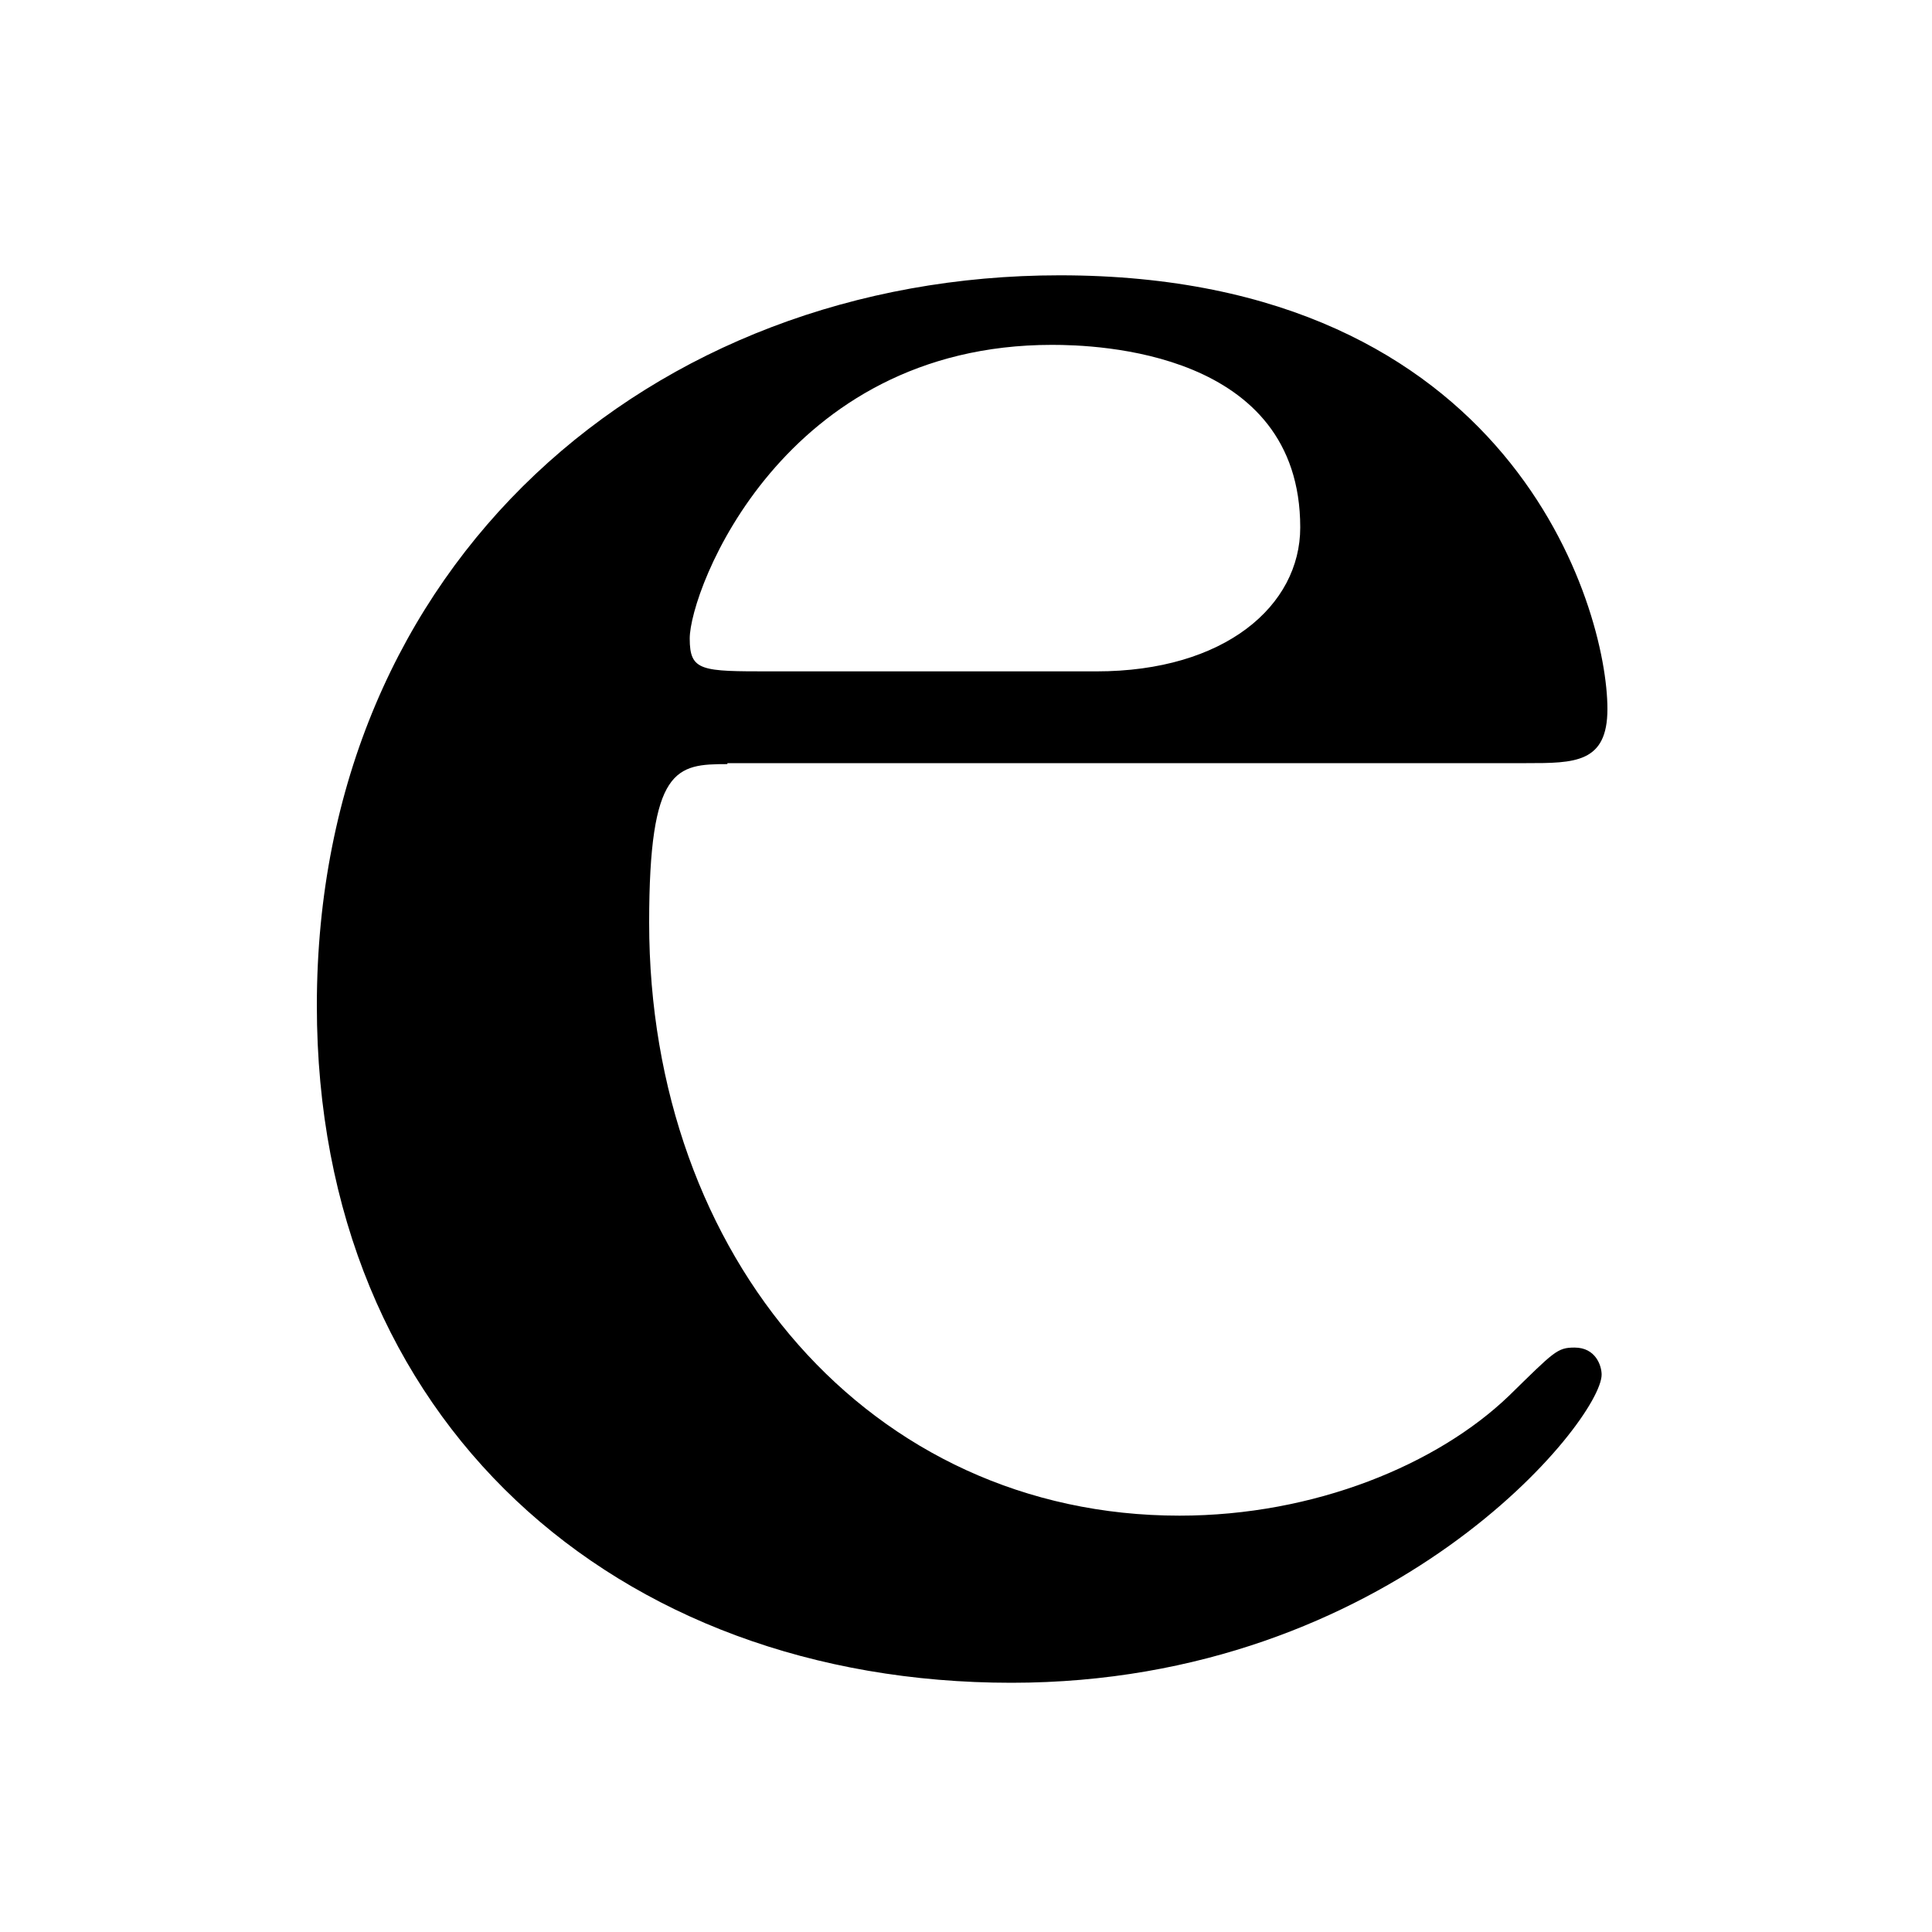
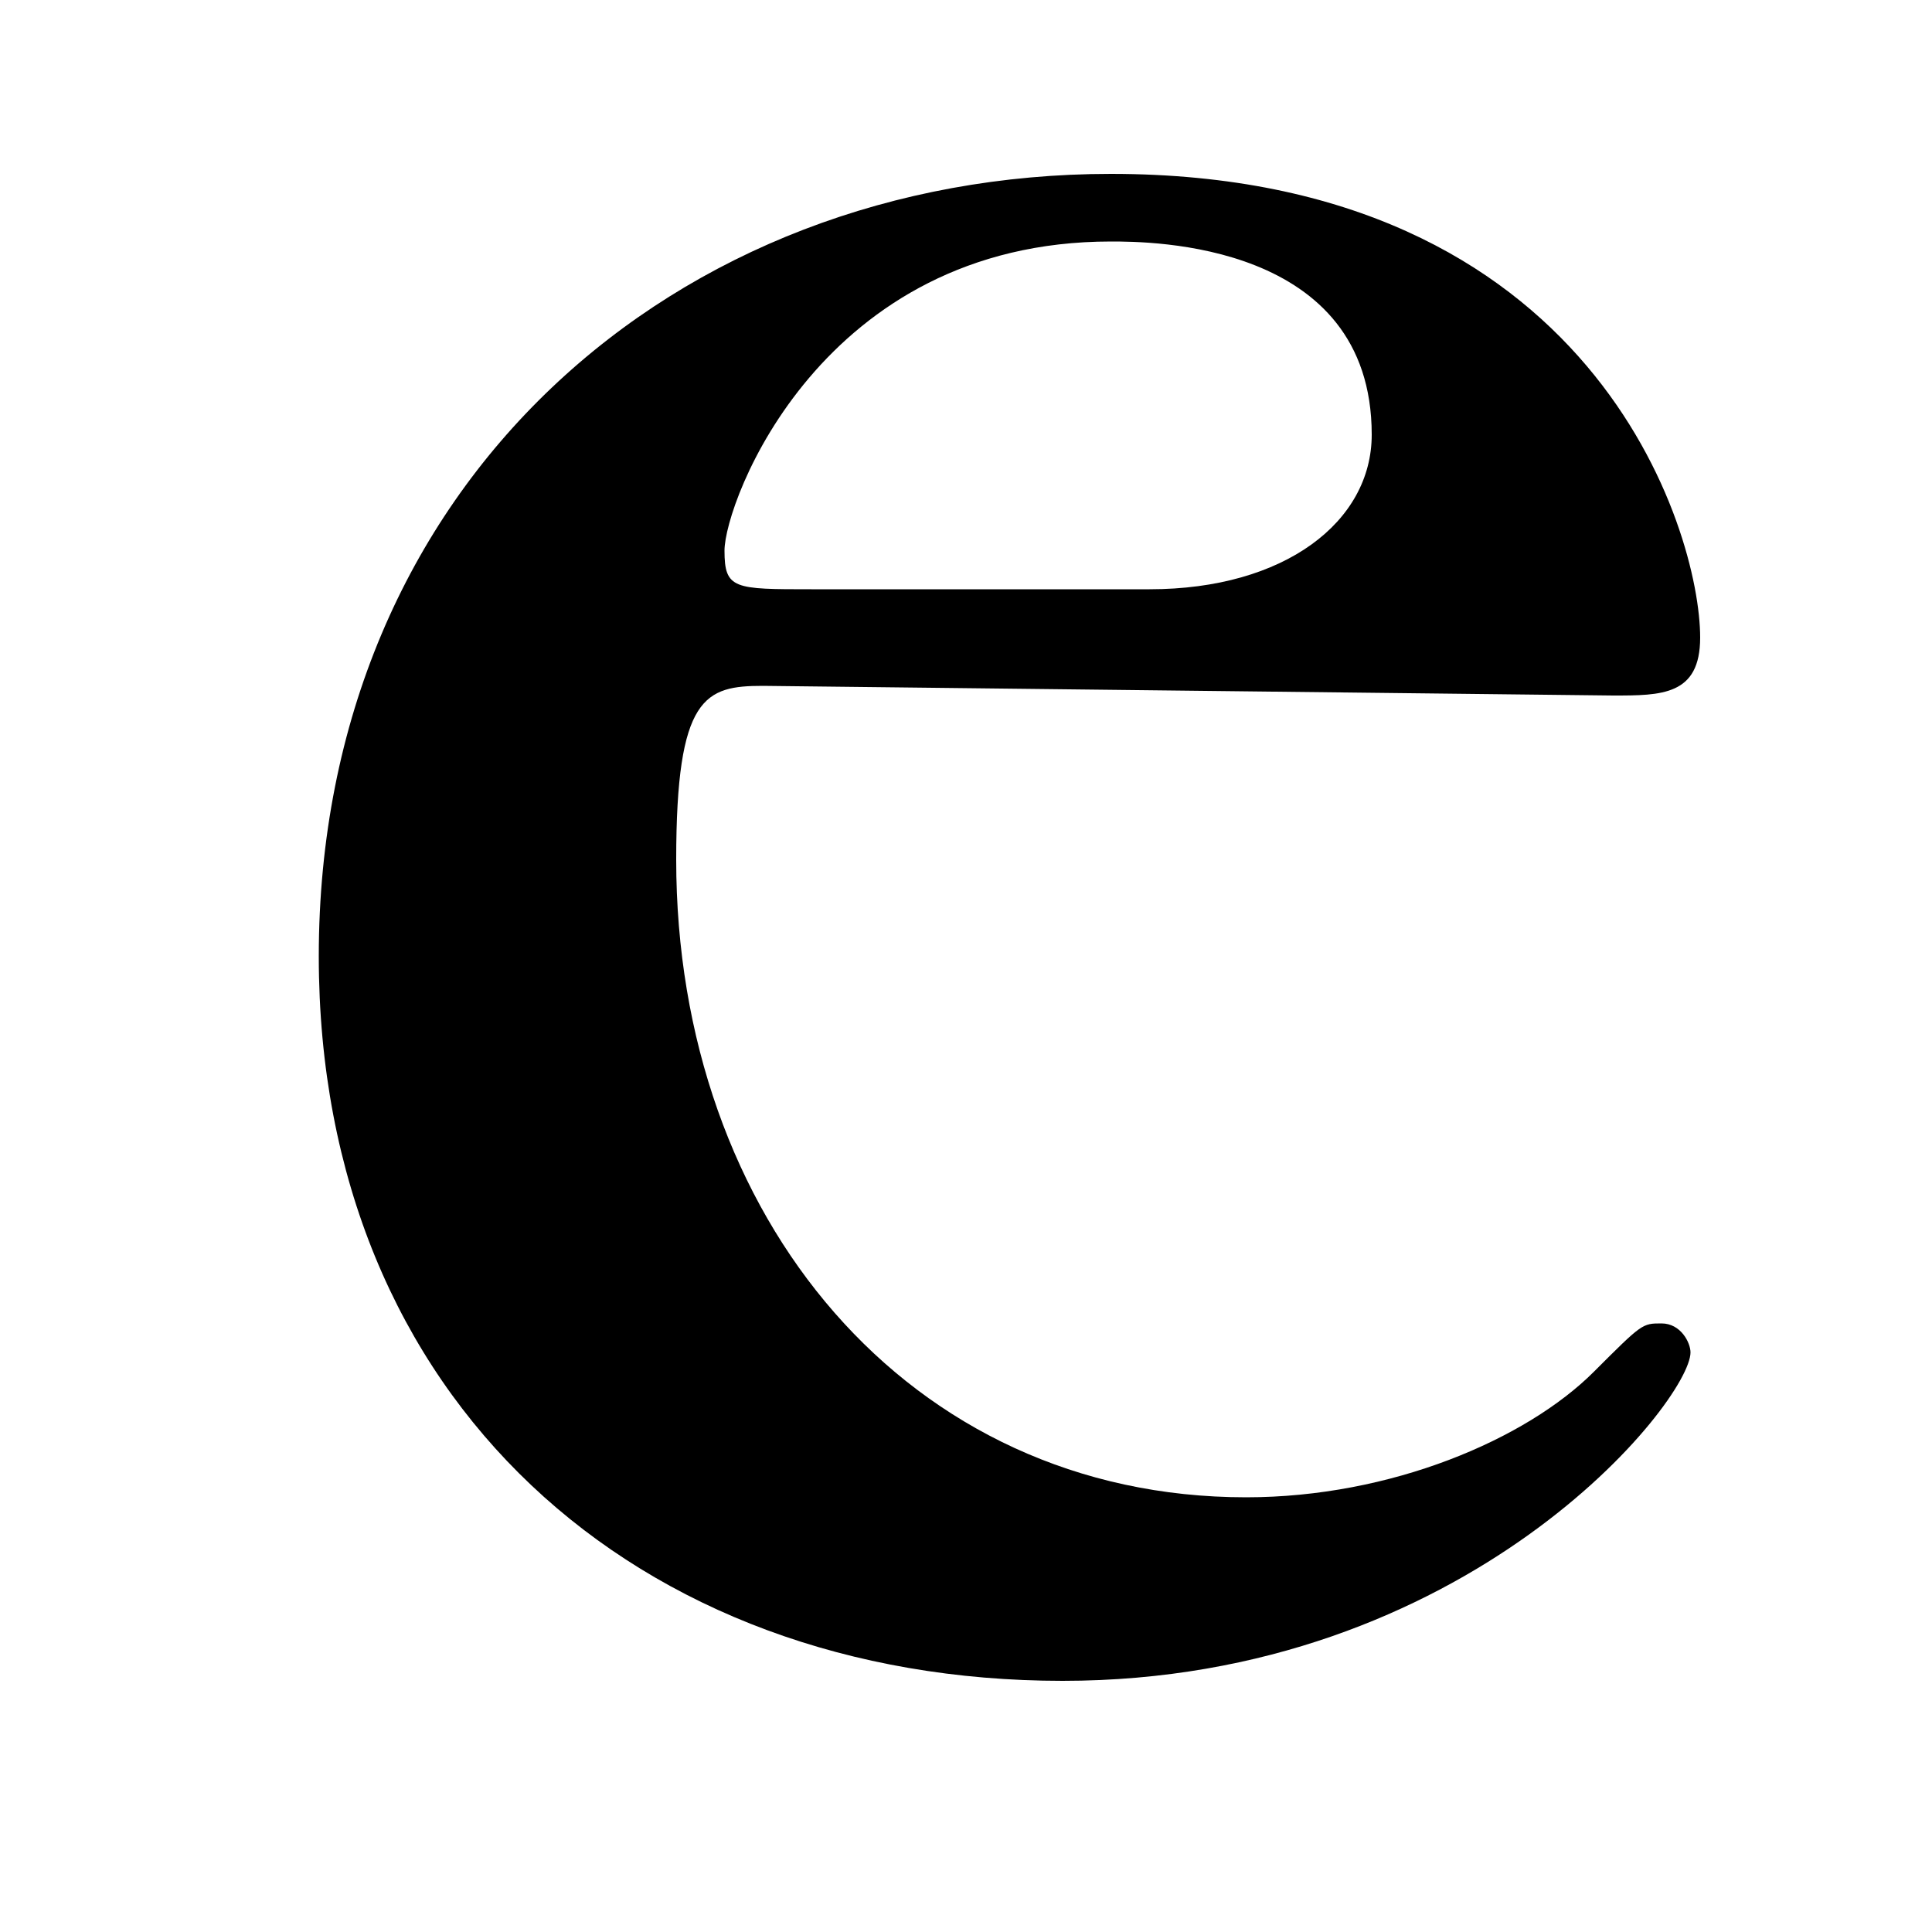
- <svg xmlns="http://www.w3.org/2000/svg" version="1.1" id="Ebene_1" x="0px" y="0px" viewBox="0 0 200 200" enable-background="new 0 0 200 200" xml:space="preserve">
+ <svg xmlns="http://www.w3.org/2000/svg" version="1.1" id="Ebene_1" x="0px" y="0px" viewBox="0 0 20 20" enable-background="new 0 0 20 20" xml:space="preserve">
  <g>
-     <path d="M75.3,79.1c-5.3,0-8.1,0.3-8.1,16.4c0,34.7,22.9,61.4,54.9,61.4c14,0,26.7-5.3,34.1-12.4c4.7-4.6,5-5,6.8-5   c2.2,0,2.8,1.9,2.8,2.8c0,4.7-21.7,31.9-61.1,31.9c-40.9,0-71.9-27-71.9-70.1c0-45.9,34.7-75.6,76.9-75.6   c46.8,0,56.7,34.4,56.7,44.9c0,5.6-3.4,5.6-8.4,5.6H75.3z M113.5,69.5c13.3,0,21.1-6.8,21.1-14.9c0-18.3-21.1-18.9-25.7-18.9   c-27.9,0-37.5,25.4-37.5,30.4c0,3.4,1.2,3.4,8.4,3.4H113.5z" />
+     <path d="M7.9,7.1C7.3,7.1,7,7.2,7,8.9c0,3.7,2.4,6.6,5.9,6.6c1.5,0,2.9-0.6,3.6-1.3c0.5-0.5,0.5-0.5,0.7-0.5c0.2,0,0.3,0.2,0.3,0.3   c0,0.5-2.3,3.4-6.5,3.4c-4.4,0-7.7-2.9-7.7-7.5c0-4.9,3.7-8.1,8.2-8.1c5,0,6.1,3.7,6.1,4.8c0,0.6-0.4,0.6-0.9,0.6L7.9,7.1L7.9,7.1z    M11.9,6.1c1.4,0,2.3-0.7,2.3-1.6c0-2-2.3-2-2.7-2c-3,0-4,2.7-4,3.2c0,0.4,0.1,0.4,0.9,0.4H11.9z" />
  </g>
</svg>
